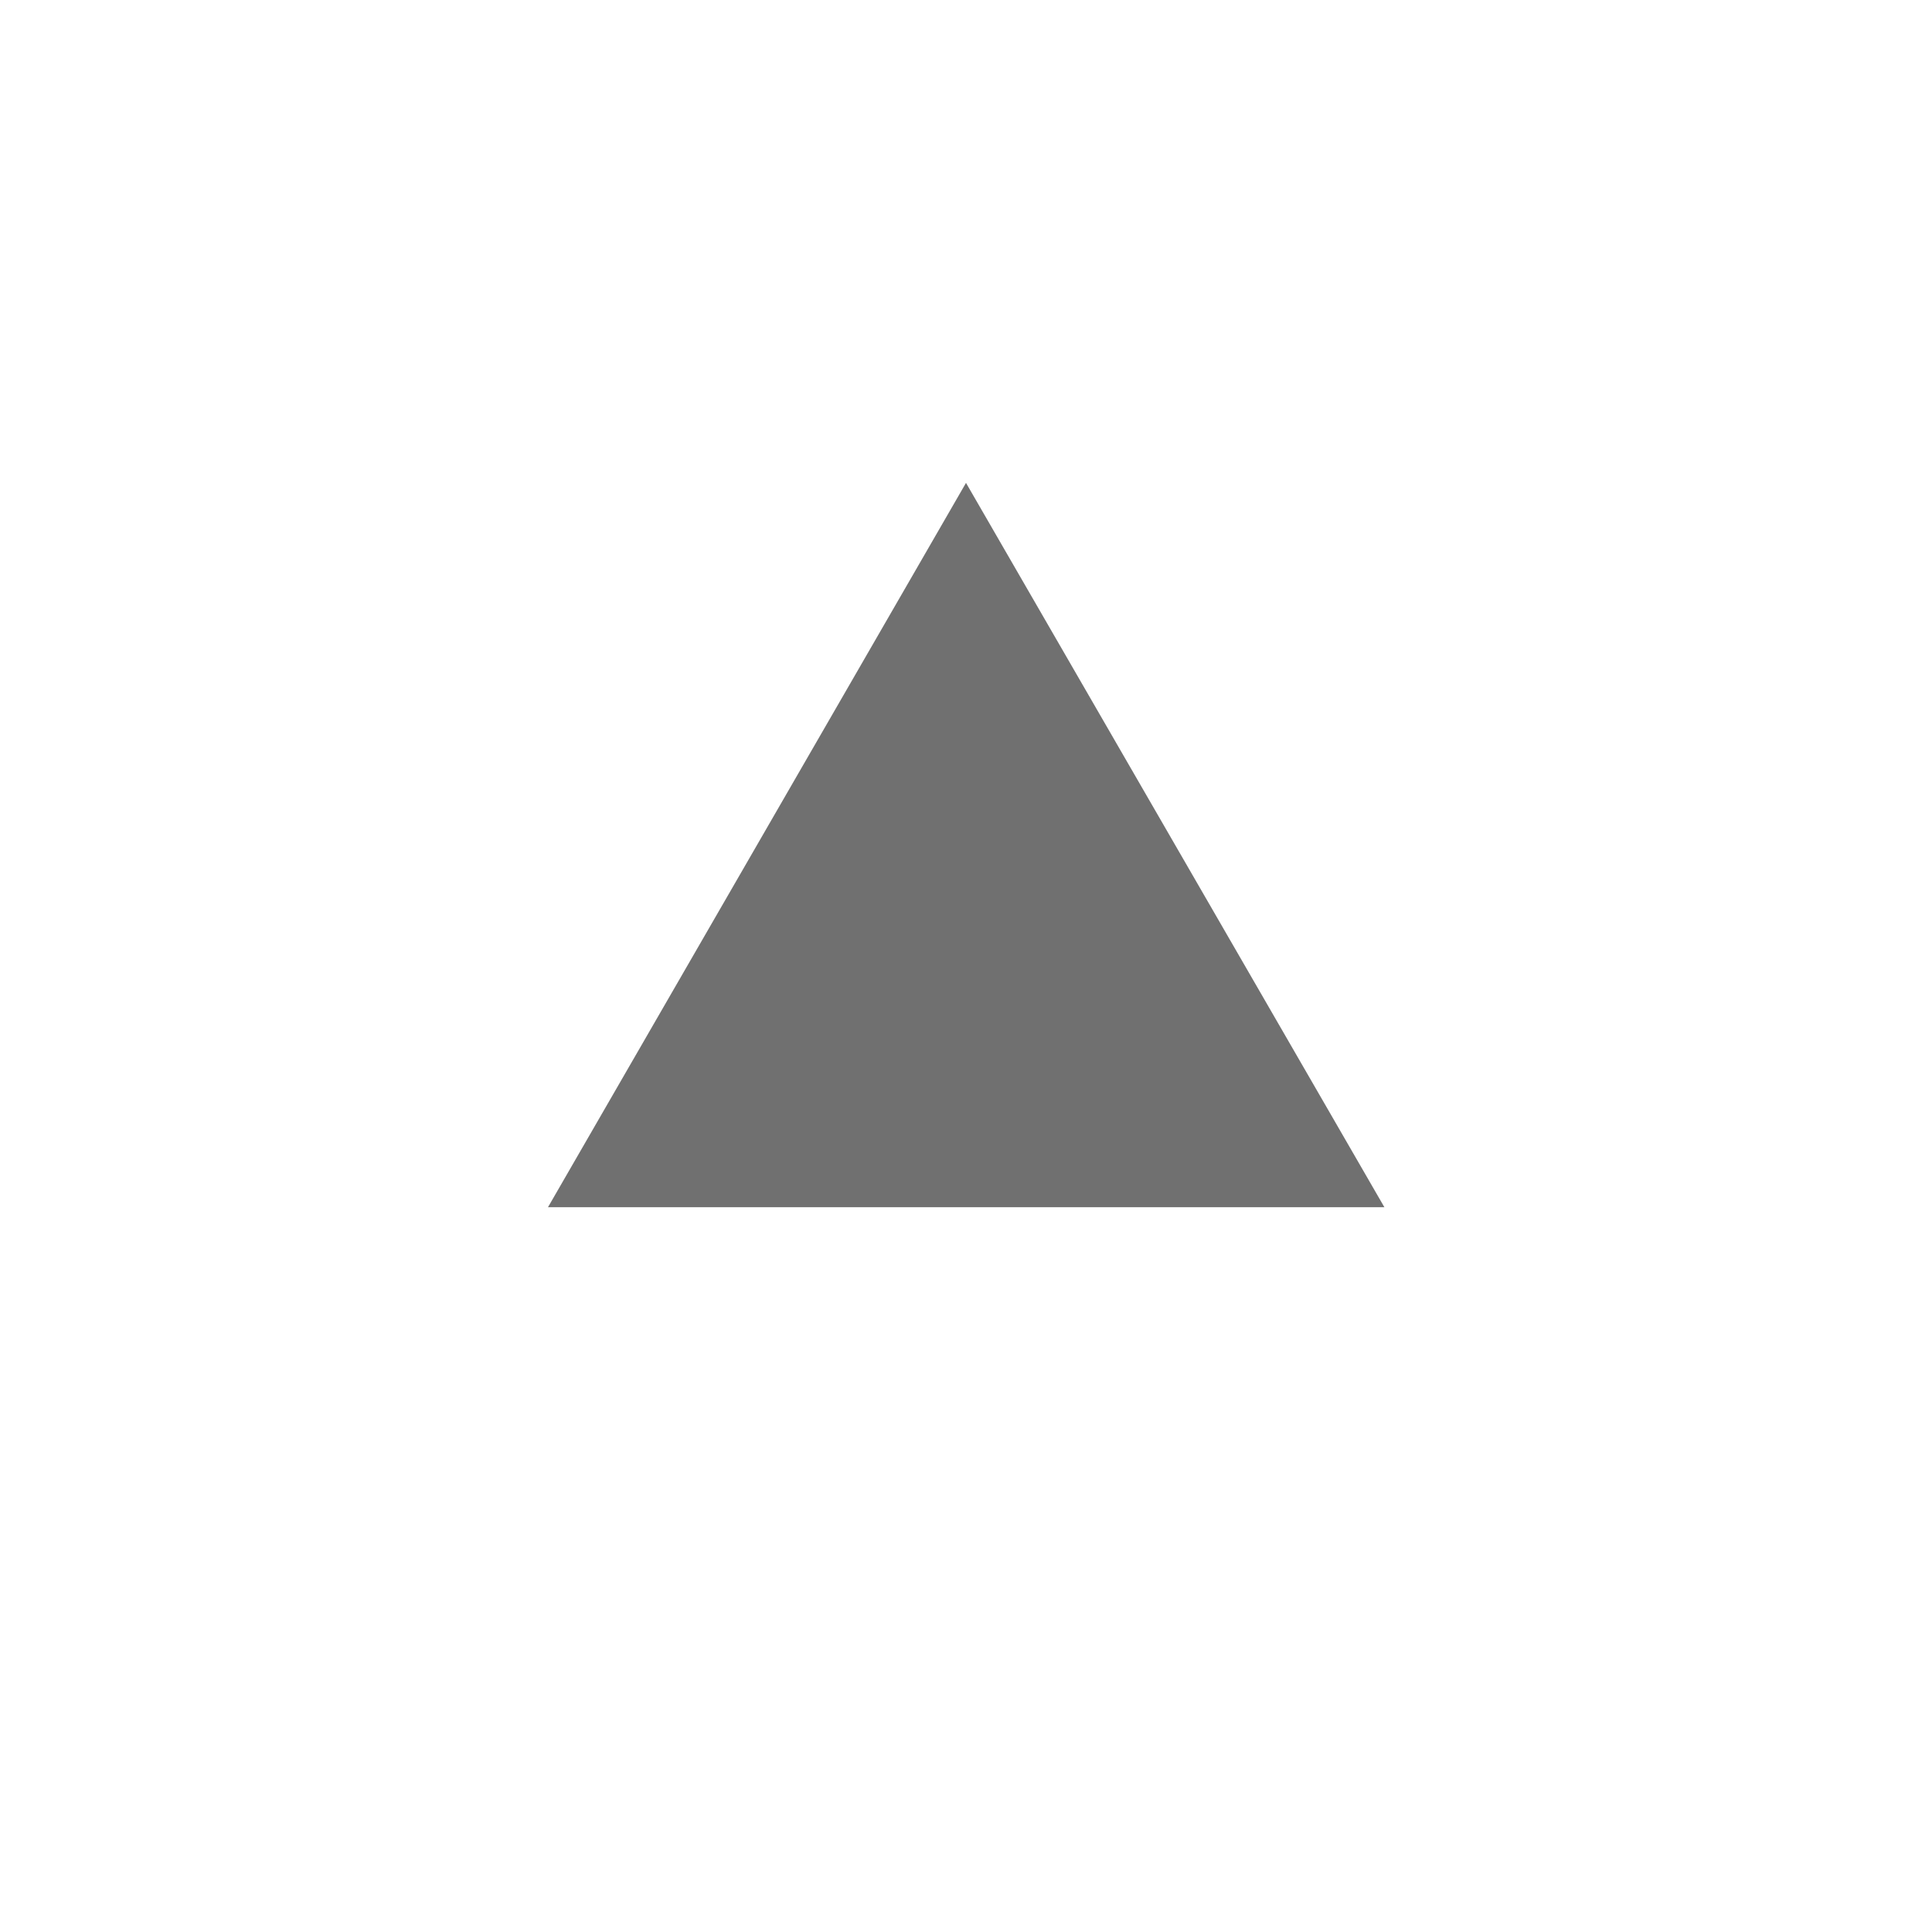
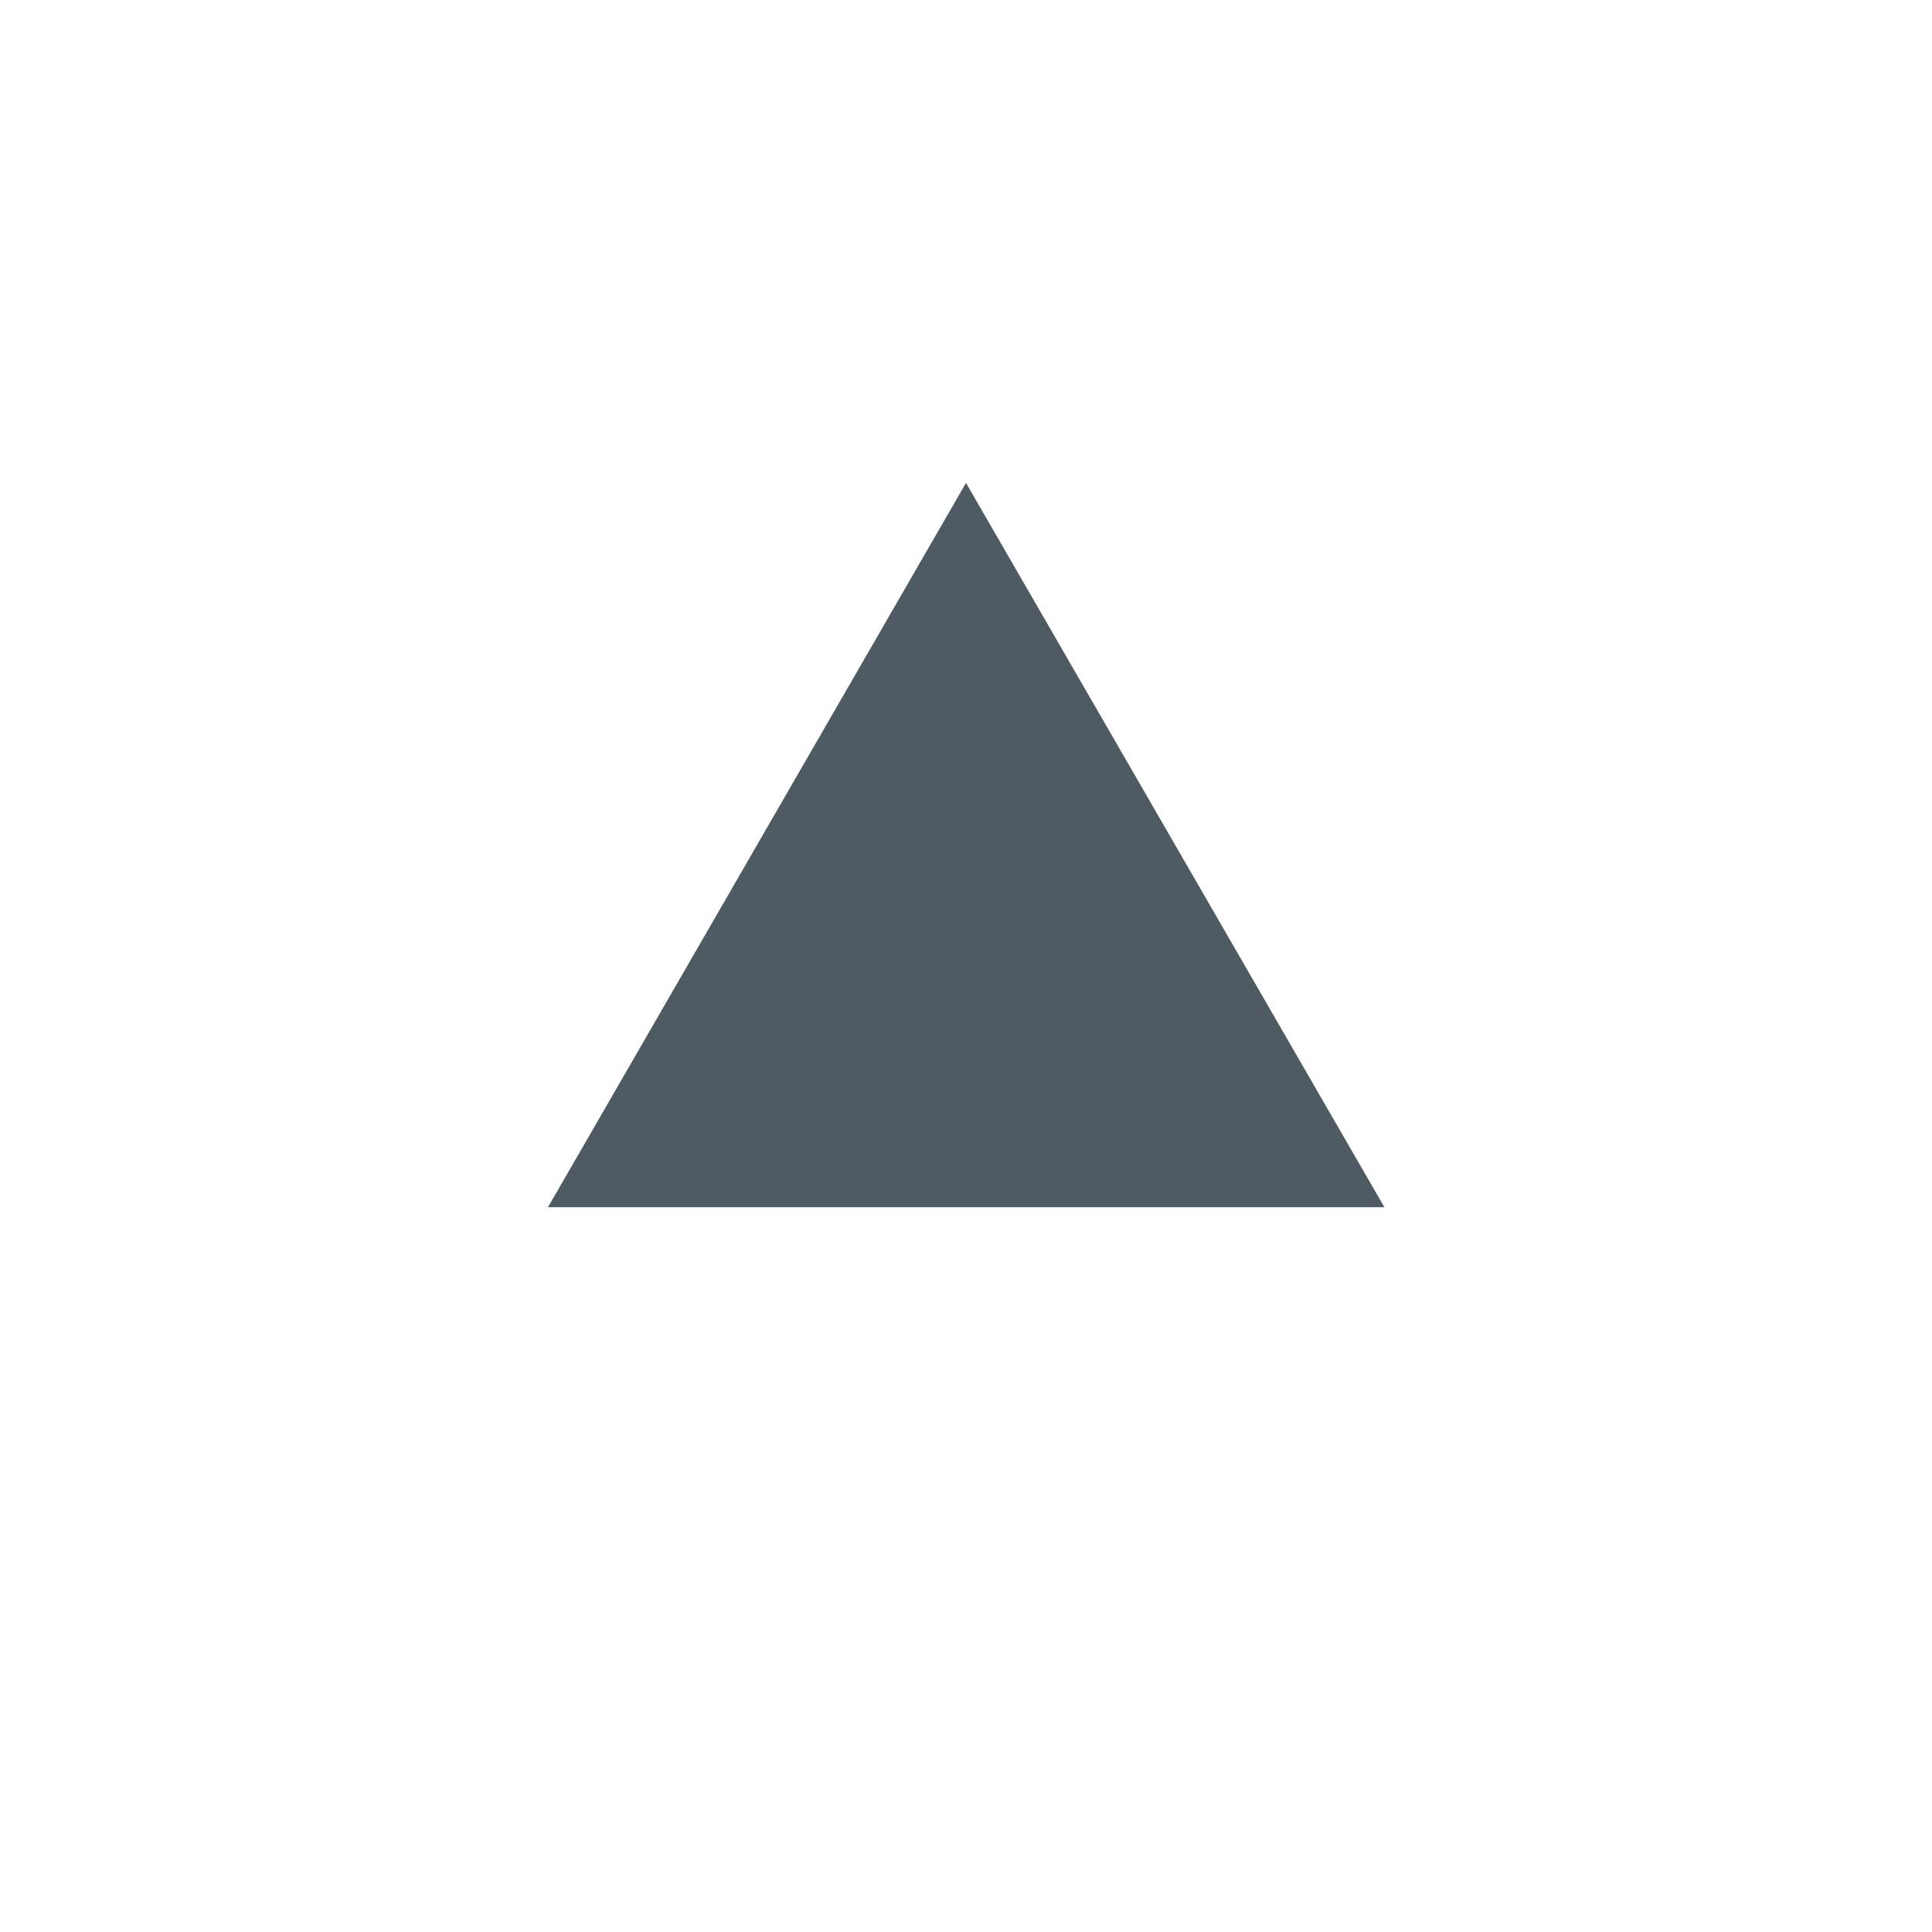
<svg xmlns="http://www.w3.org/2000/svg" width="20" height="20" viewBox="0 0 5.292 5.292" version="1.1" id="svg8">
  <defs id="defs2" />
  <g id="layer1" transform="translate(0,-291.7083)">
    <g id="g847" transform="matrix(0.05207439,0,0,0.05207453,-0.9012516,282.412)">
      <g id="g851">
        <g id="g1059" transform="matrix(1.998622,0,0,1.998619,17.32448,-313.5231)">
          <path style="opacity:1;fill:none;fill-opacity:0.494;stroke:#ffffff00;stroke-width:0.07;stroke-linecap:round;stroke-linejoin:round;stroke-miterlimit:4;stroke-dasharray:none;stroke-dashoffset:0;stroke-opacity:1;paint-order:stroke fill markers" d="M 25.4,271.6 -8.0000008e-7,246.2 H 50.8 Z" id="path883" />
          <path id="path880" d="m 25.4,271.6 25.4,25.4 H 0 Z" style="opacity:1;fill:none;fill-opacity:0.494;stroke:#ffffff00;stroke-width:0.07;stroke-linecap:round;stroke-linejoin:round;stroke-miterlimit:4;stroke-dasharray:none;stroke-dashoffset:0;stroke-opacity:1;paint-order:stroke fill markers" />
          <rect ry="5.053" y="253.849" x="7.649" height="35.529" width="35.529" id="rect870" style="opacity:1;fill:none;fill-opacity:0.494;stroke:#ffffff00;stroke-width:0.062;stroke-linecap:round;stroke-linejoin:round;stroke-miterlimit:4;stroke-dasharray:none;stroke-dashoffset:0;stroke-opacity:1;paint-order:stroke fill markers" />
          <circle r="25.397" cy="271.6" cx="25.4" id="path872" style="opacity:1;fill:none;fill-opacity:0.494;stroke:#ffffff00;stroke-width:0.076;stroke-linecap:round;stroke-linejoin:round;stroke-miterlimit:4;stroke-dasharray:none;stroke-dashoffset:0;stroke-opacity:1;paint-order:stroke fill markers" />
          <circle transform="rotate(-45)" cx="-174.09" cy="210.011" r="12.656" id="path876" style="opacity:1;fill:none;fill-opacity:0.494;stroke:#ffffff00;stroke-width:0.074;stroke-linecap:round;stroke-linejoin:round;stroke-miterlimit:4;stroke-dasharray:none;stroke-dashoffset:0;stroke-opacity:1;paint-order:stroke fill markers" />
          <path id="path904" d="m 25.4,271.6 -25.4,25.4 v -50.8 z" style="opacity:1;fill:none;fill-opacity:0.494;stroke:#ffffff00;stroke-width:0.07;stroke-linecap:round;stroke-linejoin:round;stroke-miterlimit:4;stroke-dasharray:none;stroke-dashoffset:0;stroke-opacity:1;paint-order:stroke fill markers" />
          <path style="opacity:1;fill:none;fill-opacity:0.494;stroke:#ffffff00;stroke-width:0.07;stroke-linecap:round;stroke-linejoin:round;stroke-miterlimit:4;stroke-dasharray:none;stroke-dashoffset:0;stroke-opacity:1;paint-order:stroke fill markers" d="m 25.4,271.6 25.4,-25.4 v 50.8 z" id="path906" />
          <rect ry="5.051" y="256.393" x="2.566" height="30.44" width="45.694" id="rect837" style="opacity:1;fill:none;fill-opacity:0.494;stroke:#ffffff00;stroke-width:0.066;stroke-linecap:round;stroke-linejoin:round;stroke-miterlimit:4;stroke-dasharray:none;stroke-dashoffset:0;stroke-opacity:1;paint-order:stroke fill markers" />
          <rect style="opacity:1;fill:none;fill-opacity:0.494;stroke:#ffffff00;stroke-width:0.066;stroke-linecap:round;stroke-linejoin:round;stroke-miterlimit:4;stroke-dasharray:none;stroke-dashoffset:0;stroke-opacity:1;paint-order:stroke fill markers" id="rect831" width="45.694" height="30.441" x="248.766" y="-40.633" ry="5.051" transform="rotate(90)" />
        </g>
      </g>
    </g>
    <path style="opacity:1;fill:#ffc107;fill-opacity:1;stroke:none;stroke-width:0.386;stroke-miterlimit:4;stroke-dasharray:none;stroke-opacity:1" d="m 50.206,401.677 c 110.217,0.713 55.109,0.356 0,0 z" id="rect997" />
-     <path style="fill:#707070;stroke:none;stroke-width:0.529;stroke-linecap:square;stroke-linejoin:miter;stroke-miterlimit:4;stroke-dasharray:none" id="path853" d="m 2.646,293.031 1.146,1.984 -2.291,0 z" />
+     <path style="fill:#4f5b62;stroke:none;stroke-width:0.529;stroke-linecap:square;stroke-linejoin:miter;stroke-miterlimit:4;stroke-dasharray:none" id="path853" d="m 2.646,293.031 1.146,1.984 -2.291,0 z" />
  </g>
</svg>
